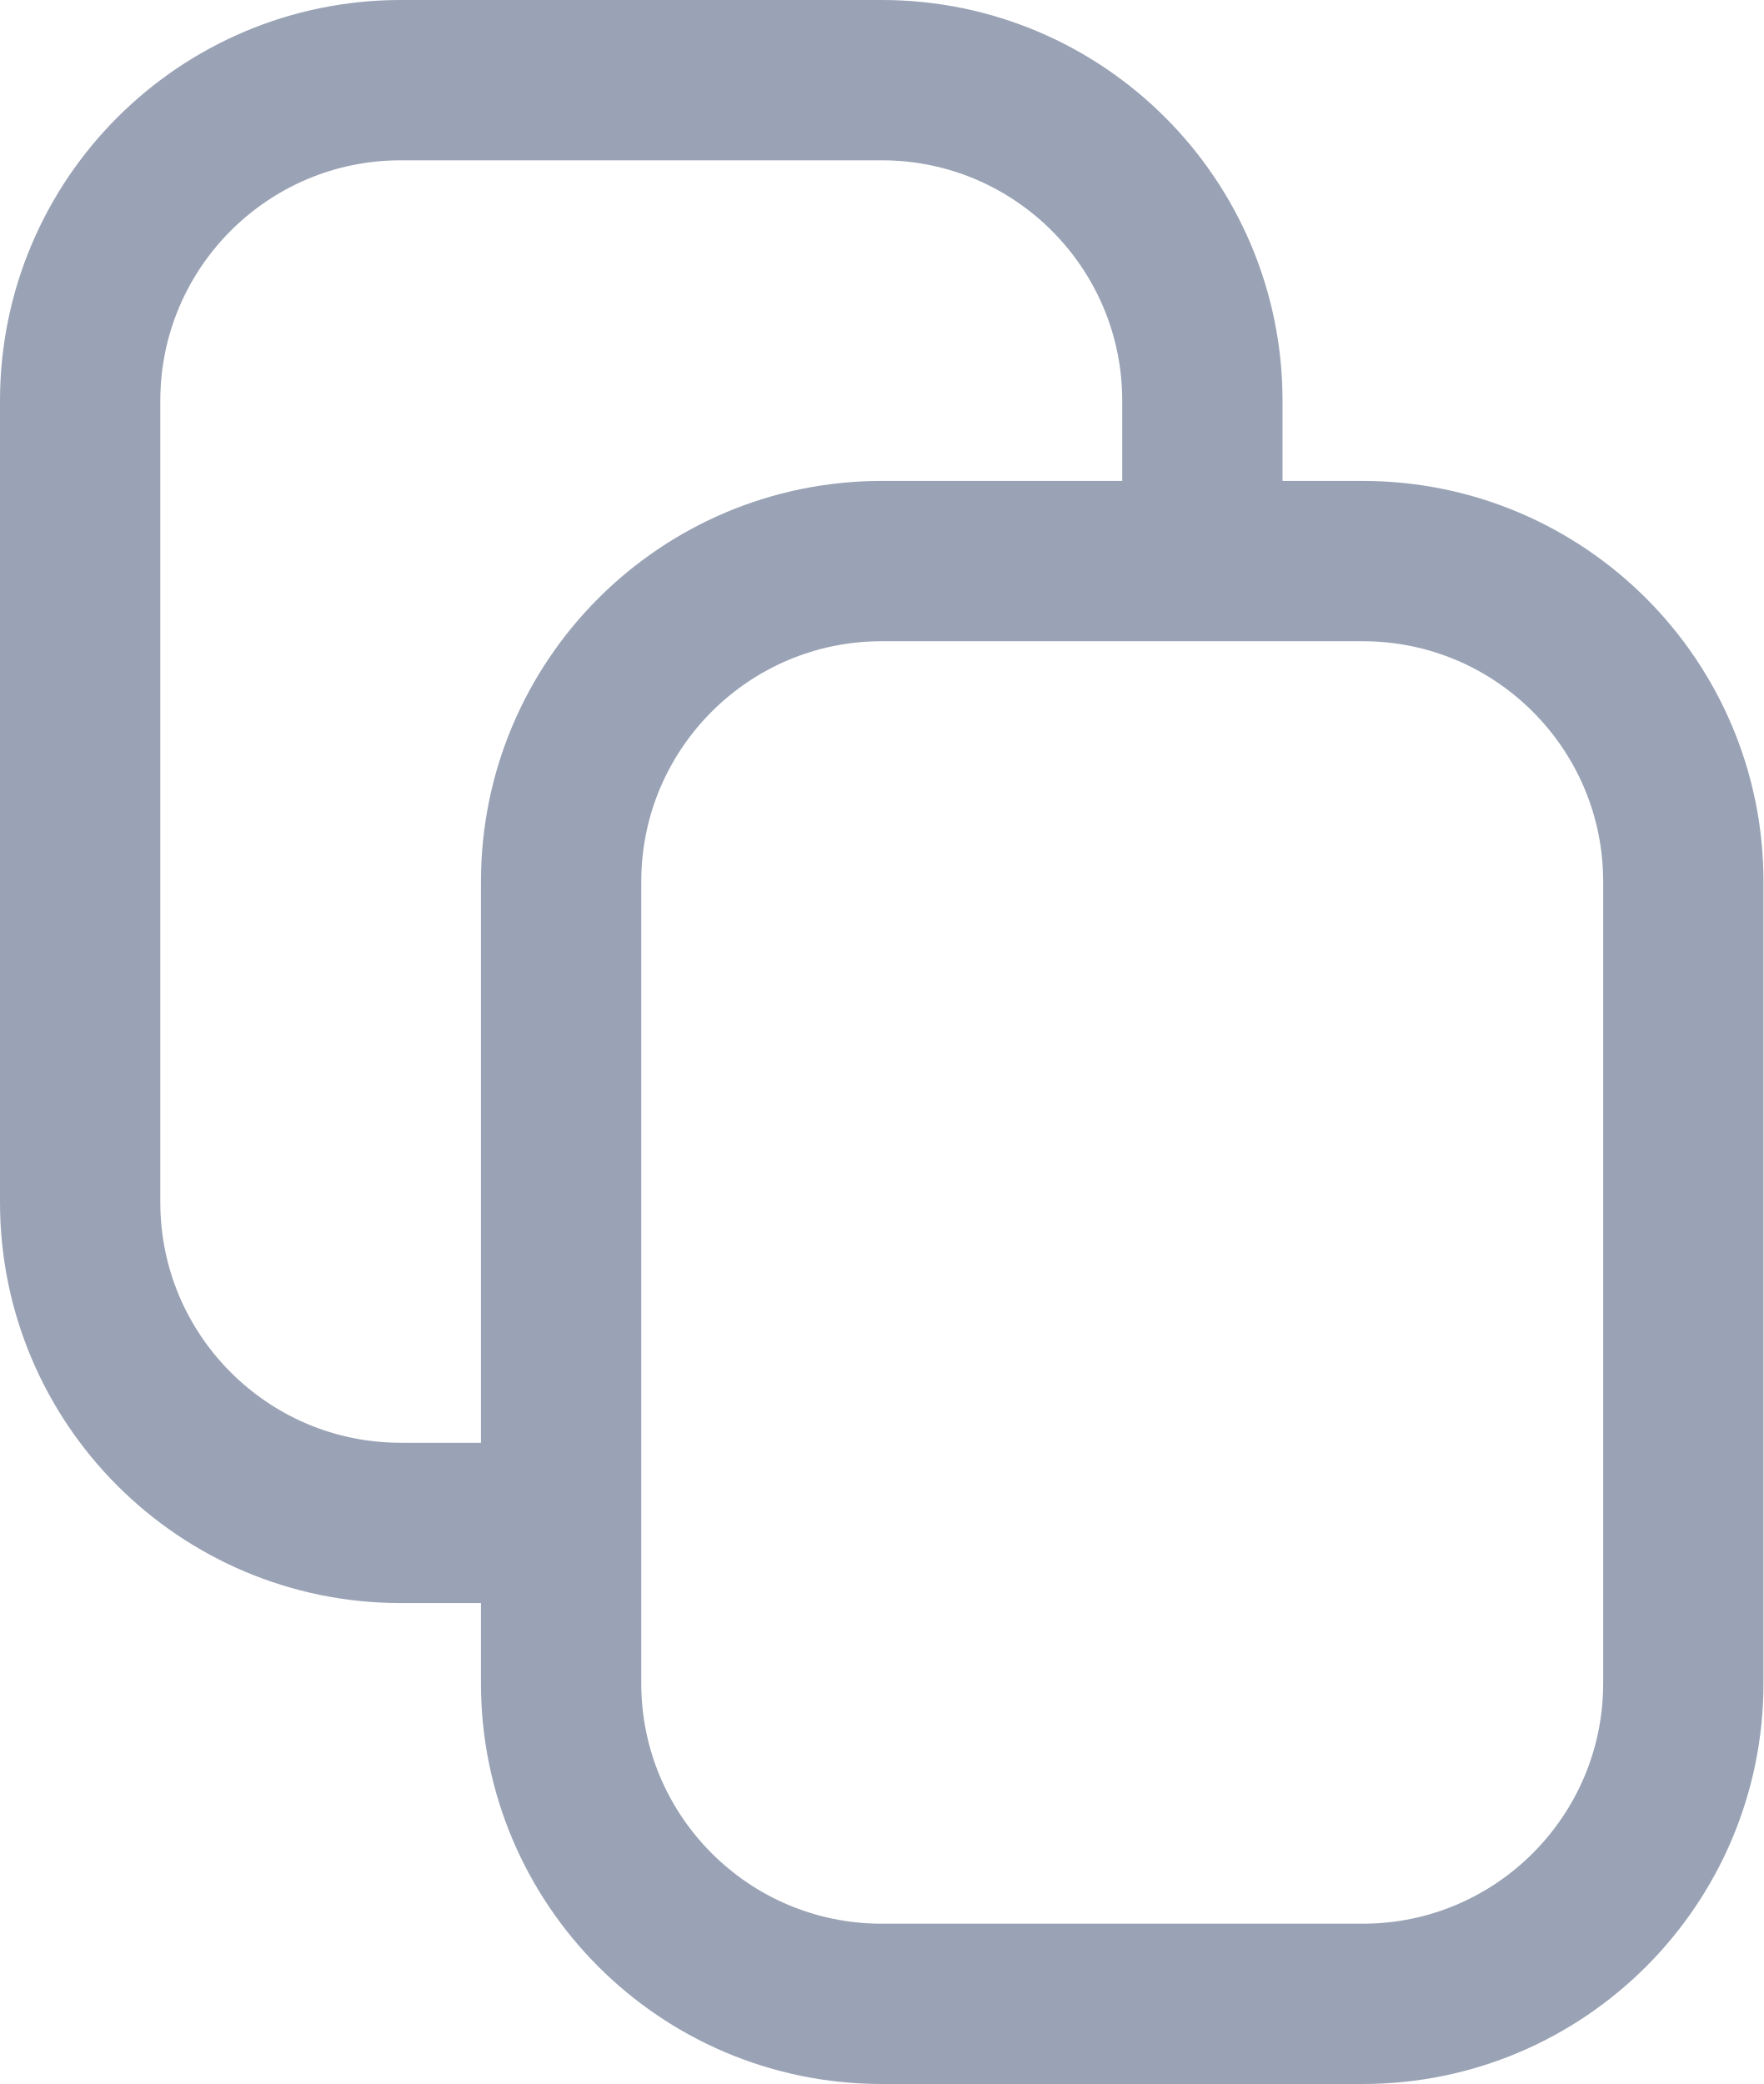
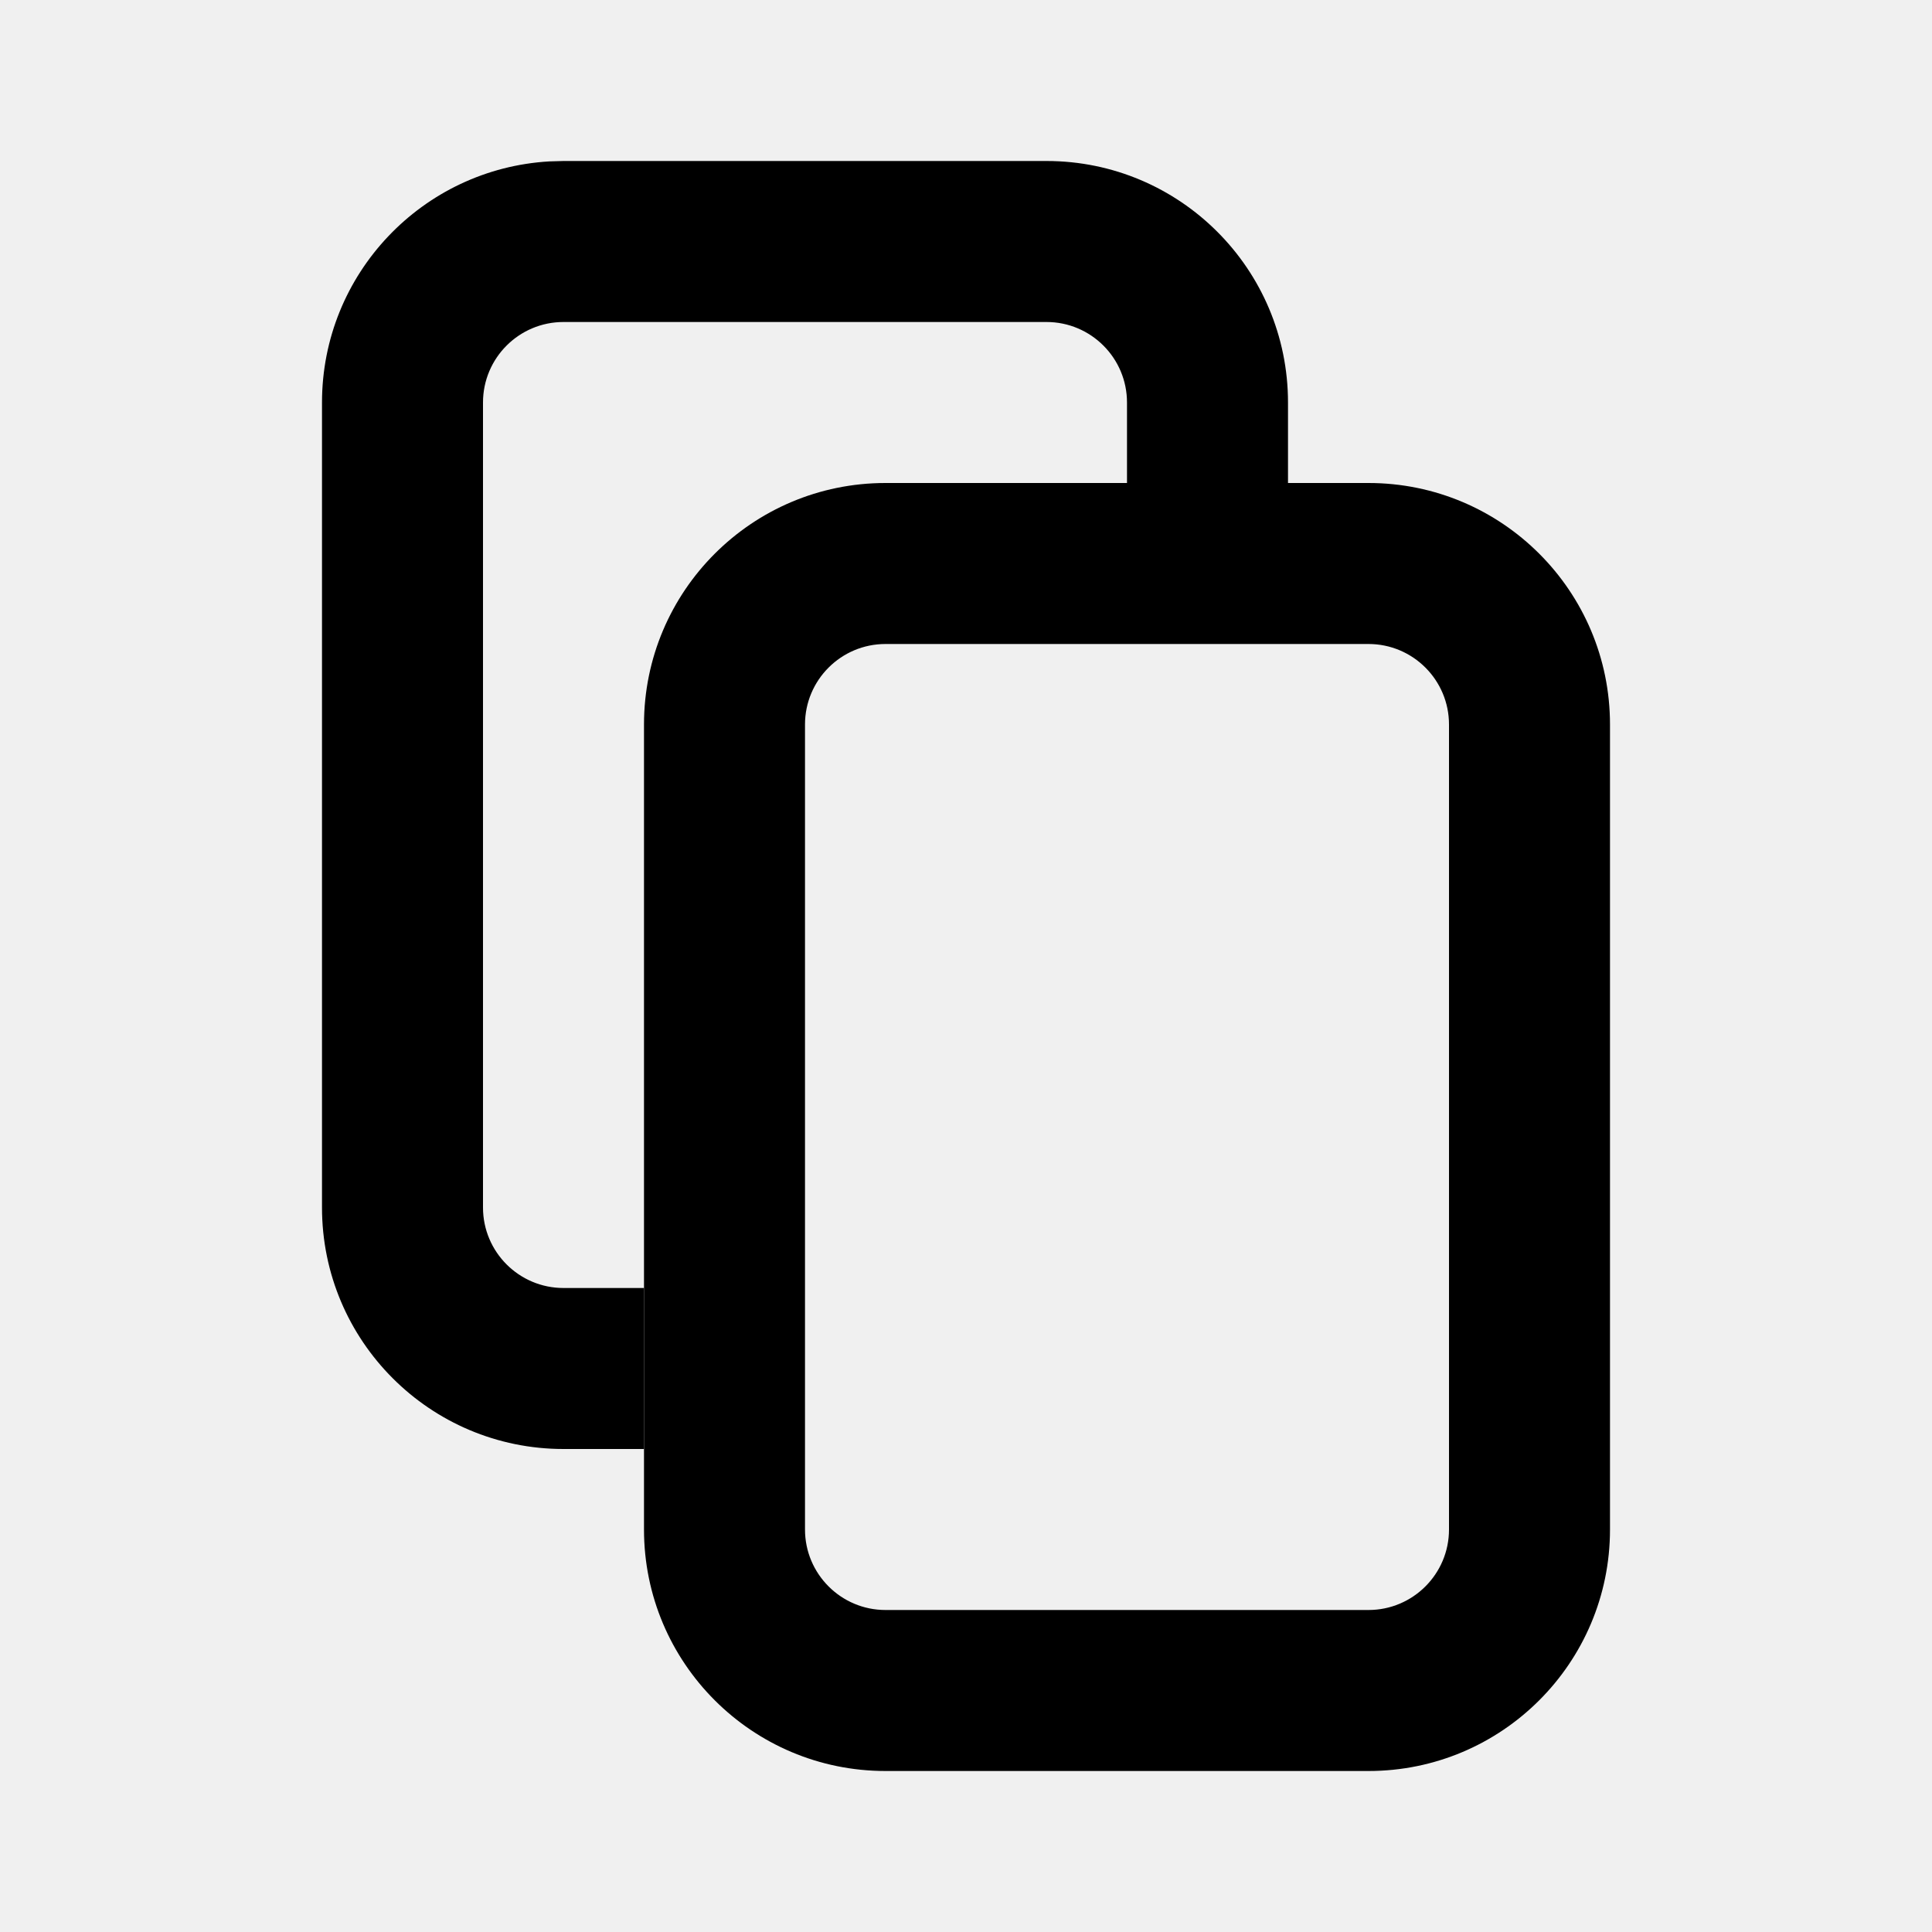
- <svg xmlns="http://www.w3.org/2000/svg" xmlns:xlink="http://www.w3.org/1999/xlink" width="11" height="13" viewBox="0 0 11 13">
-   <defs>
-     <rect id="b" width="903" height="242" rx="5" />
-     <filter id="a" width="101.6%" height="105.8%" x="-.8%" y="-2.1%" filterUnits="objectBoundingBox">
-       <feOffset dy="2" in="SourceAlpha" result="shadowOffsetOuter1" />
-       <feGaussianBlur in="shadowOffsetOuter1" result="shadowBlurOuter1" stdDeviation="2" />
-       <feColorMatrix in="shadowBlurOuter1" values="0 0 0 0 0 0 0 0 0 0 0 0 0 0 0 0 0 0 0.05 0" />
-     </filter>
-   </defs>
-   <g fill="none" fill-rule="evenodd">
-     <g transform="translate(-16 -84)">
-       <use fill="#000" filter="url(#a)" xlink:href="#b" />
-       <use fill="#FFF" xlink:href="#b" />
-     </g>
-     <g fill="#FFF" stroke="#9AA3B5">
-       <rect width="7" height="9" x=".5" y=".5" rx="2" />
-       <rect width="7" height="9" x="3.5" y="3.5" rx="2" />
-     </g>
+ <svg xmlns="http://www.w3.org/2000/svg" width="24px" height="24px" viewBox="0 0 24 24" version="1.1">
+   <g id="Icon/journal" stroke="none" stroke-width="1" fill="none" fill-rule="evenodd">
+     <path d="M13,2 C14.657,2 16,3.343 16,5 L16,6.199 L14,6.199 L14,5 C14,4.448 13.552,4 13,4 L7,4 C6.448,4 6,4.448 6,5 L6,15 C6,15.552 6.448,16 7,16 L8,16 L8,18 L7,18 C5.343,18 4,16.657 4,15 L4,5 C4,3.402 5.249,2.096 6.824,2.005 L7,2 L13,2 Z" id="Combined-Shape" fill="#000000" fill-rule="nonzero" />
+     <path d="M11,6 L17,6 C18.657,6 20,7.343 20,9 L20,19 C20,20.657 18.657,22 17,22 L11,22 C9.343,22 8,20.657 8,19 L8,9 C8,7.343 9.343,6 11,6 Z M11,8 C10.448,8 10,8.448 10,9 L10,19 C10,19.552 10.448,20 11,20 L17,20 C17.552,20 18,19.552 18,19 L18,9 C18,8.448 17.552,8 17,8 L11,8 Z" id="Rectangle" fill="#000000" fill-rule="nonzero" />
  </g>
</svg>
